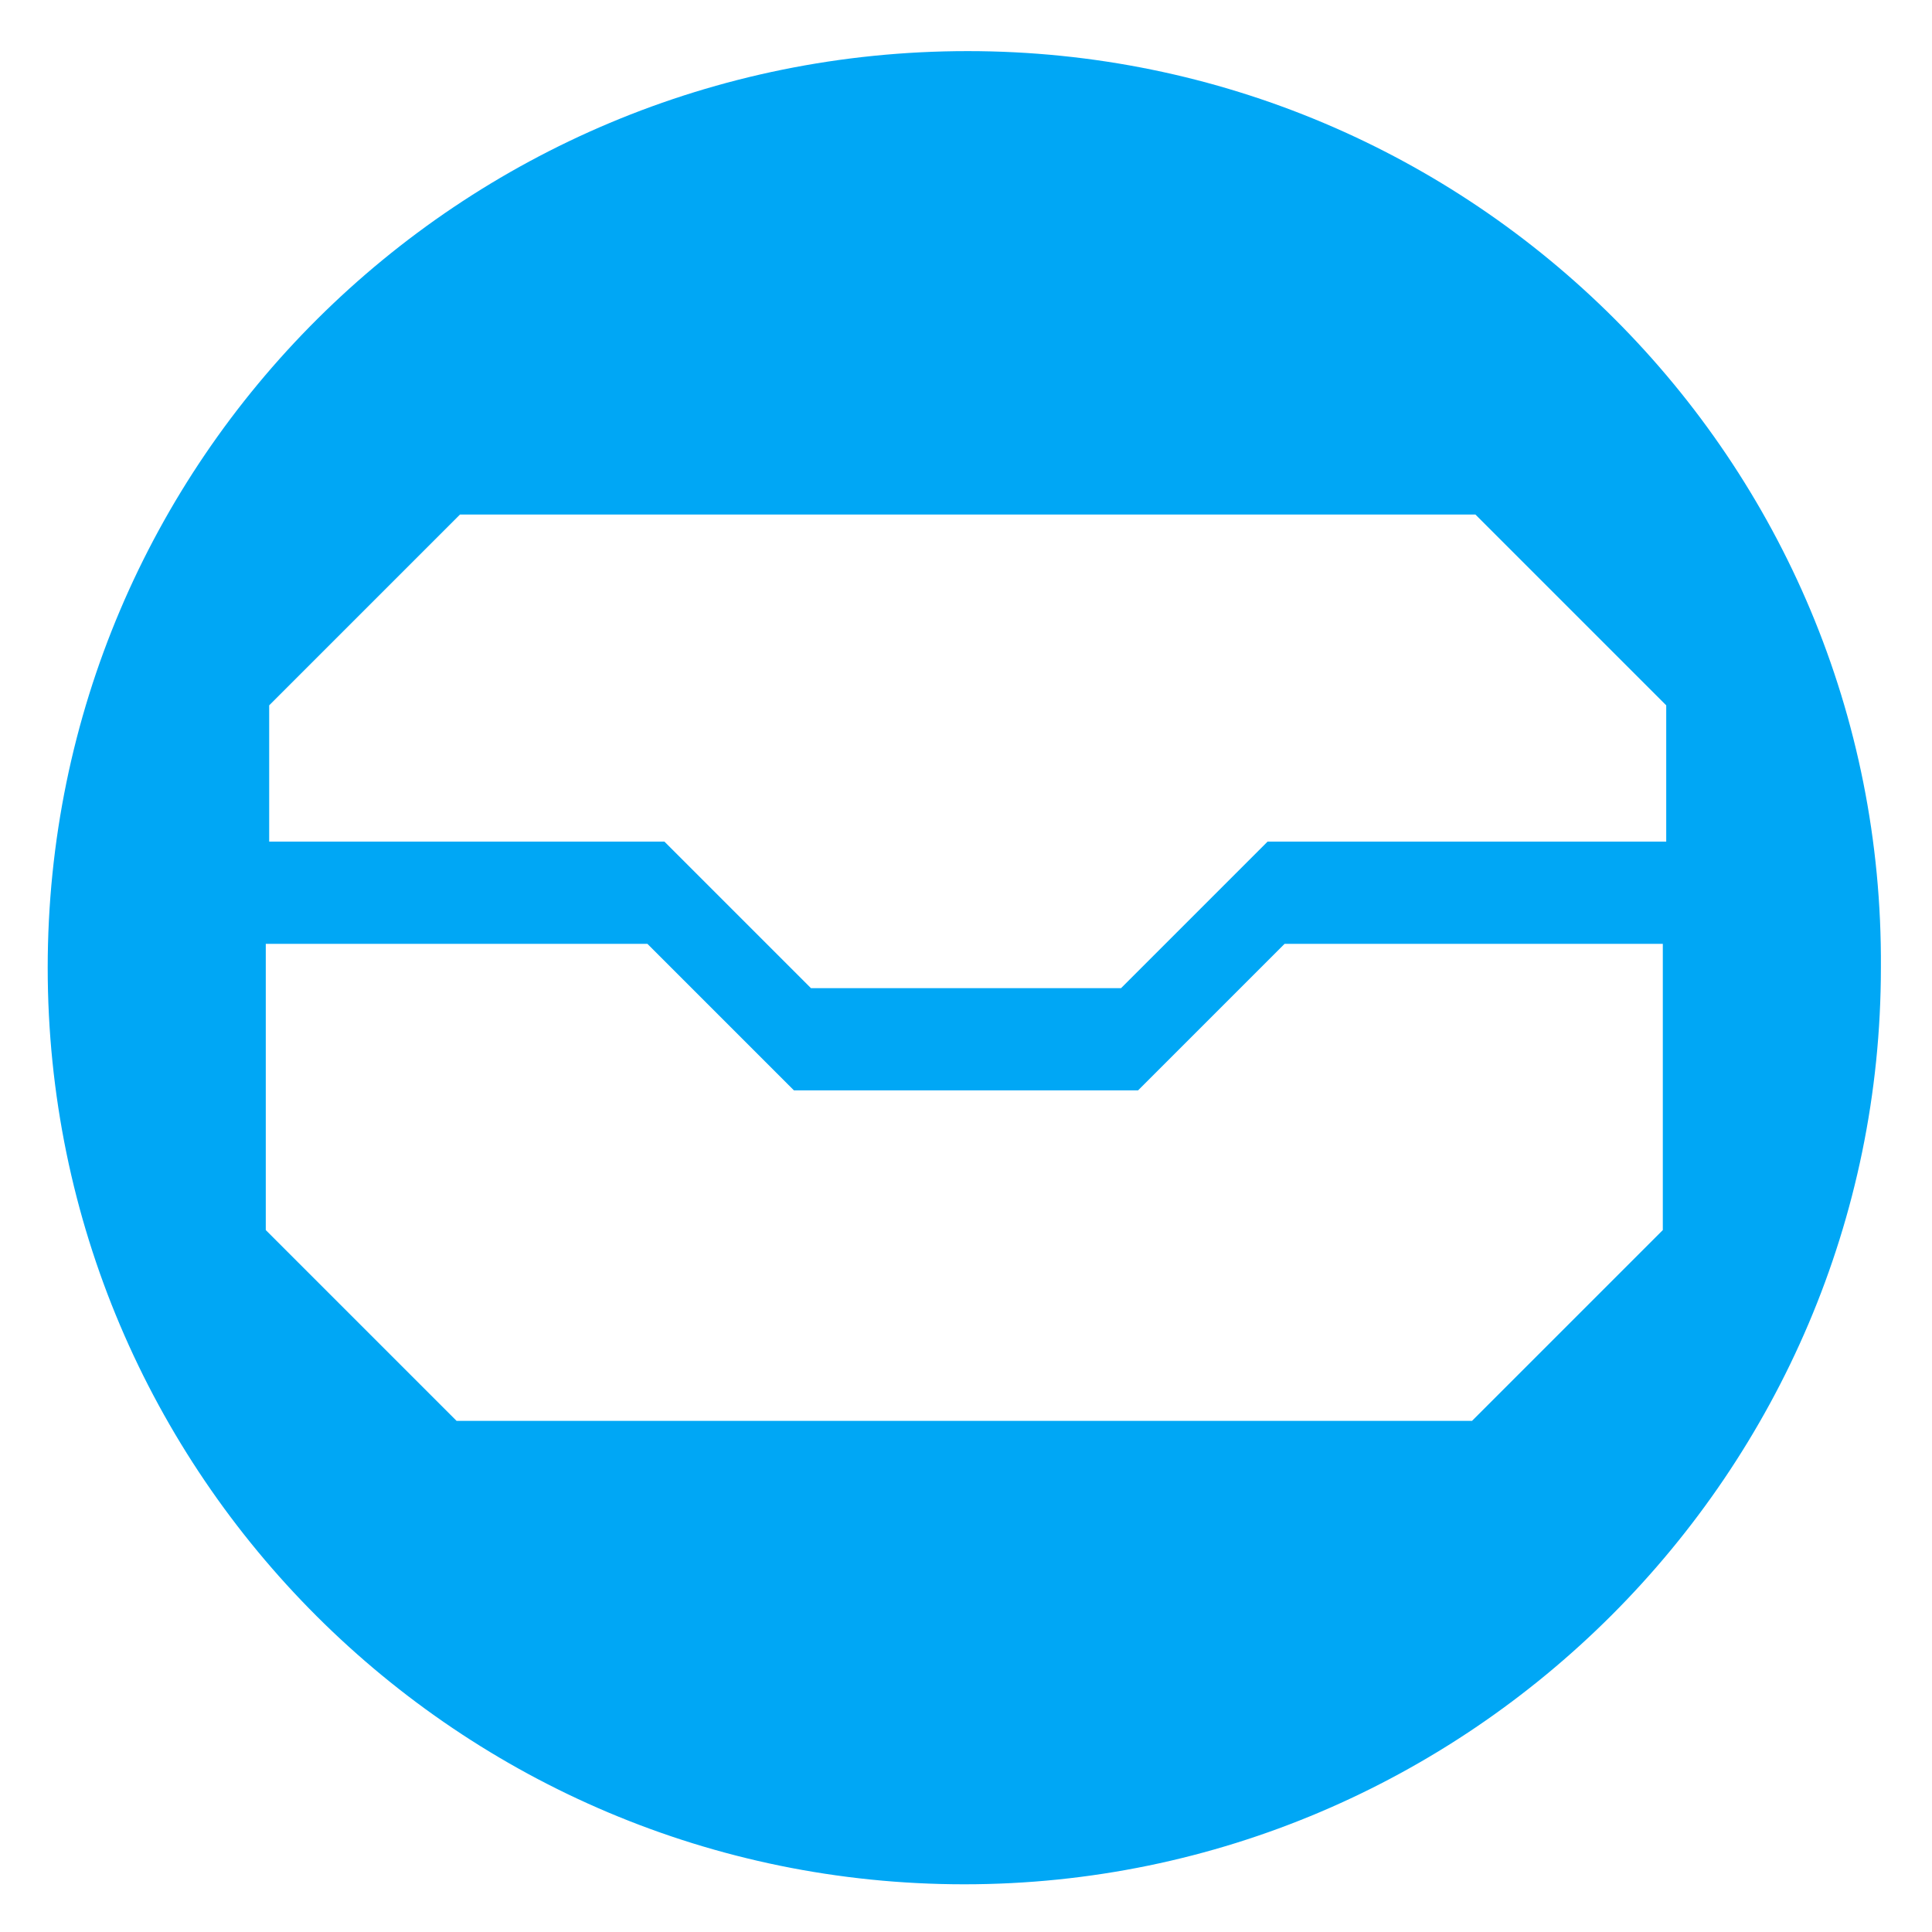
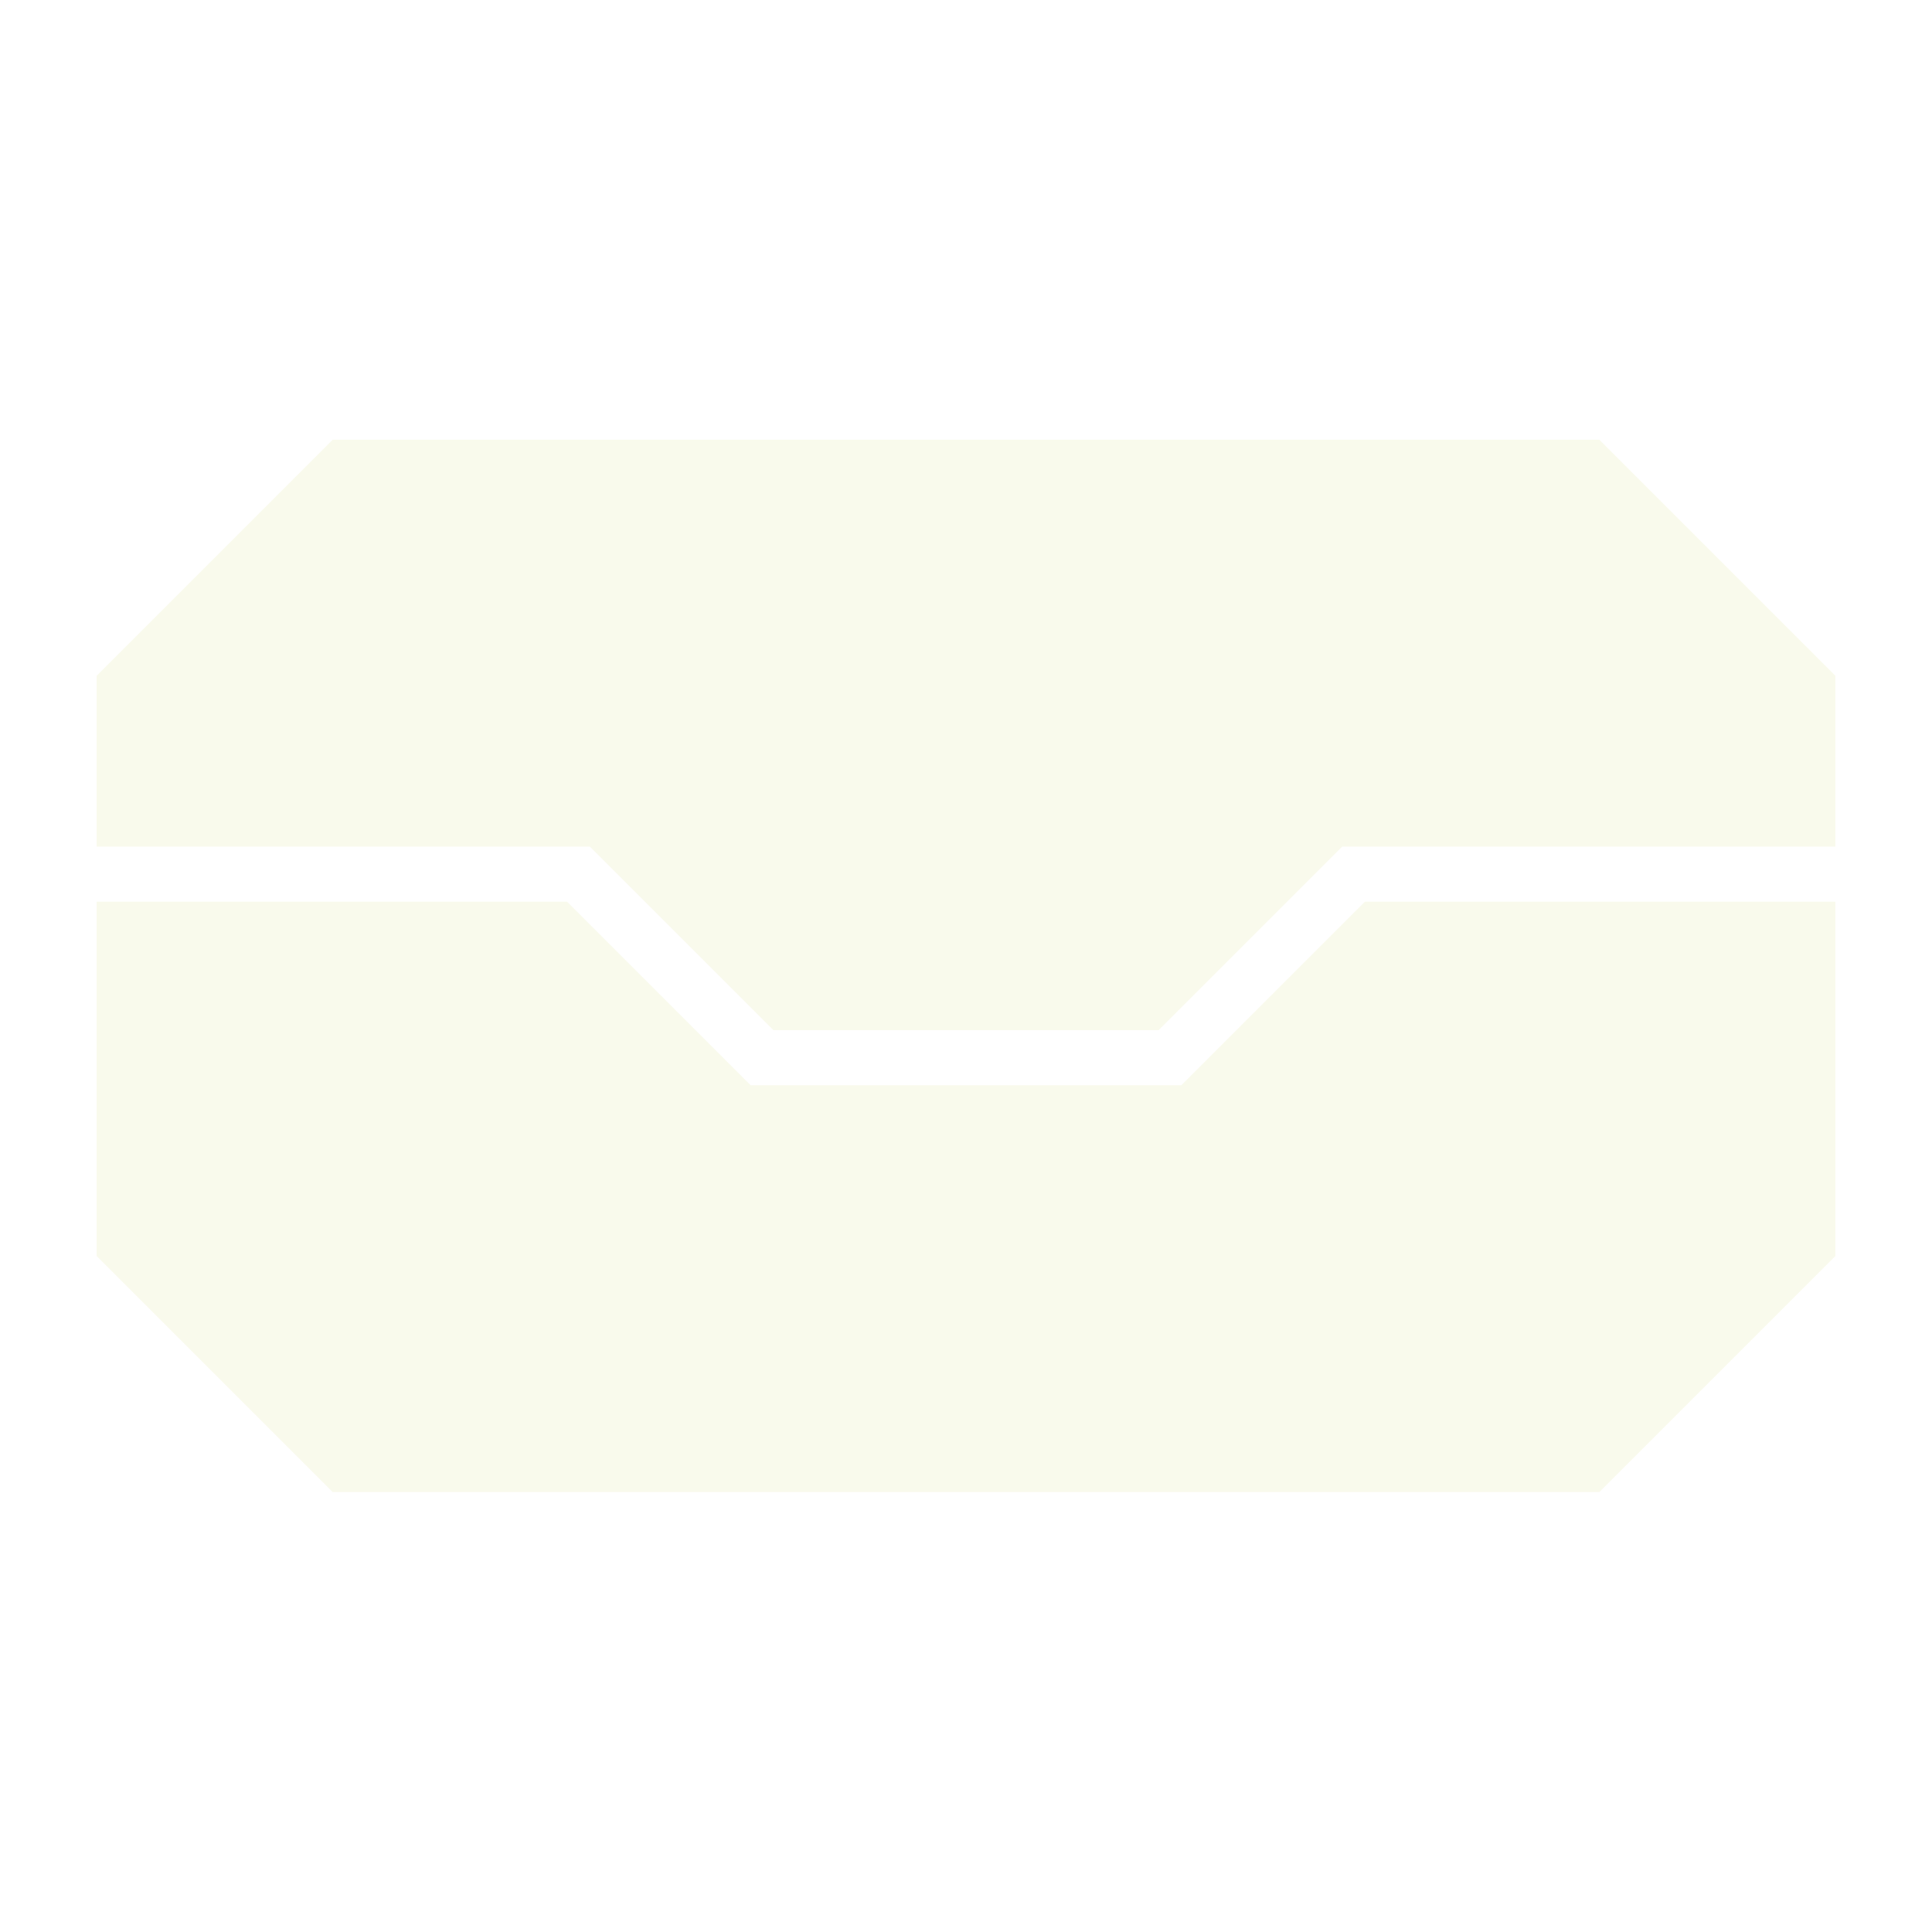
- <svg xmlns="http://www.w3.org/2000/svg" version="1.1" id="Ebene_1" x="0px" y="0px" viewBox="0 0 56.7 56.7" style="enable-background:new 0 0 56.7 56.7;" xml:space="preserve">
-   <style type="text/css">
- 	.st0{fill:#00A7F5;}
- </style>
-   <path class="st0" d="M28.4,1.5C13.5,1.5,1.4,13.5,1.4,28.4s12.1,26.9,26.9,26.9s26.9-12.1,26.9-26.9c0,0,0,0,0,0  C55.3,13.5,43.2,1.5,28.4,1.5C28.4,1.5,28.4,1.5,28.4,1.5z M48.8,36.1l-5.6,5.6H13.4l-5.6-5.6v-8.4H19l4.3,4.3h10.1l4.3-4.3h11.1  V36.1z M37.2,24.7l-4.3,4.3h-9.1l-4.3-4.3H7.9v-4l5.6-5.6h29.8l5.6,5.6v4H37.2z" />
+ <svg xmlns="http://www.w3.org/2000/svg" id="Ebene_2" viewBox="0 0 100 100">
+   <defs>
+     <style>.cls-1{fill:#f9faec;}</style>
+   </defs>
+   <path class="cls-1" d="m30.53,43.82l9.5,9.5h19.94l9.5-9.5h25.53v-8.84c-4.75-4.75-7.47-7.47-12.22-12.22H17.22c-4.75,4.75-7.47,7.47-12.22,12.22v8.84h25.53Z" />
+   <path class="cls-1" d="m70.65,46.67l-9.5,9.5h-22.3l-9.5-9.5H5v18.34c4.75,4.75,7.47,7.47,12.22,12.22h65.56c4.75-4.75,7.47-7.47,12.22-12.22v-18.34h-24.35Z" />
</svg>
